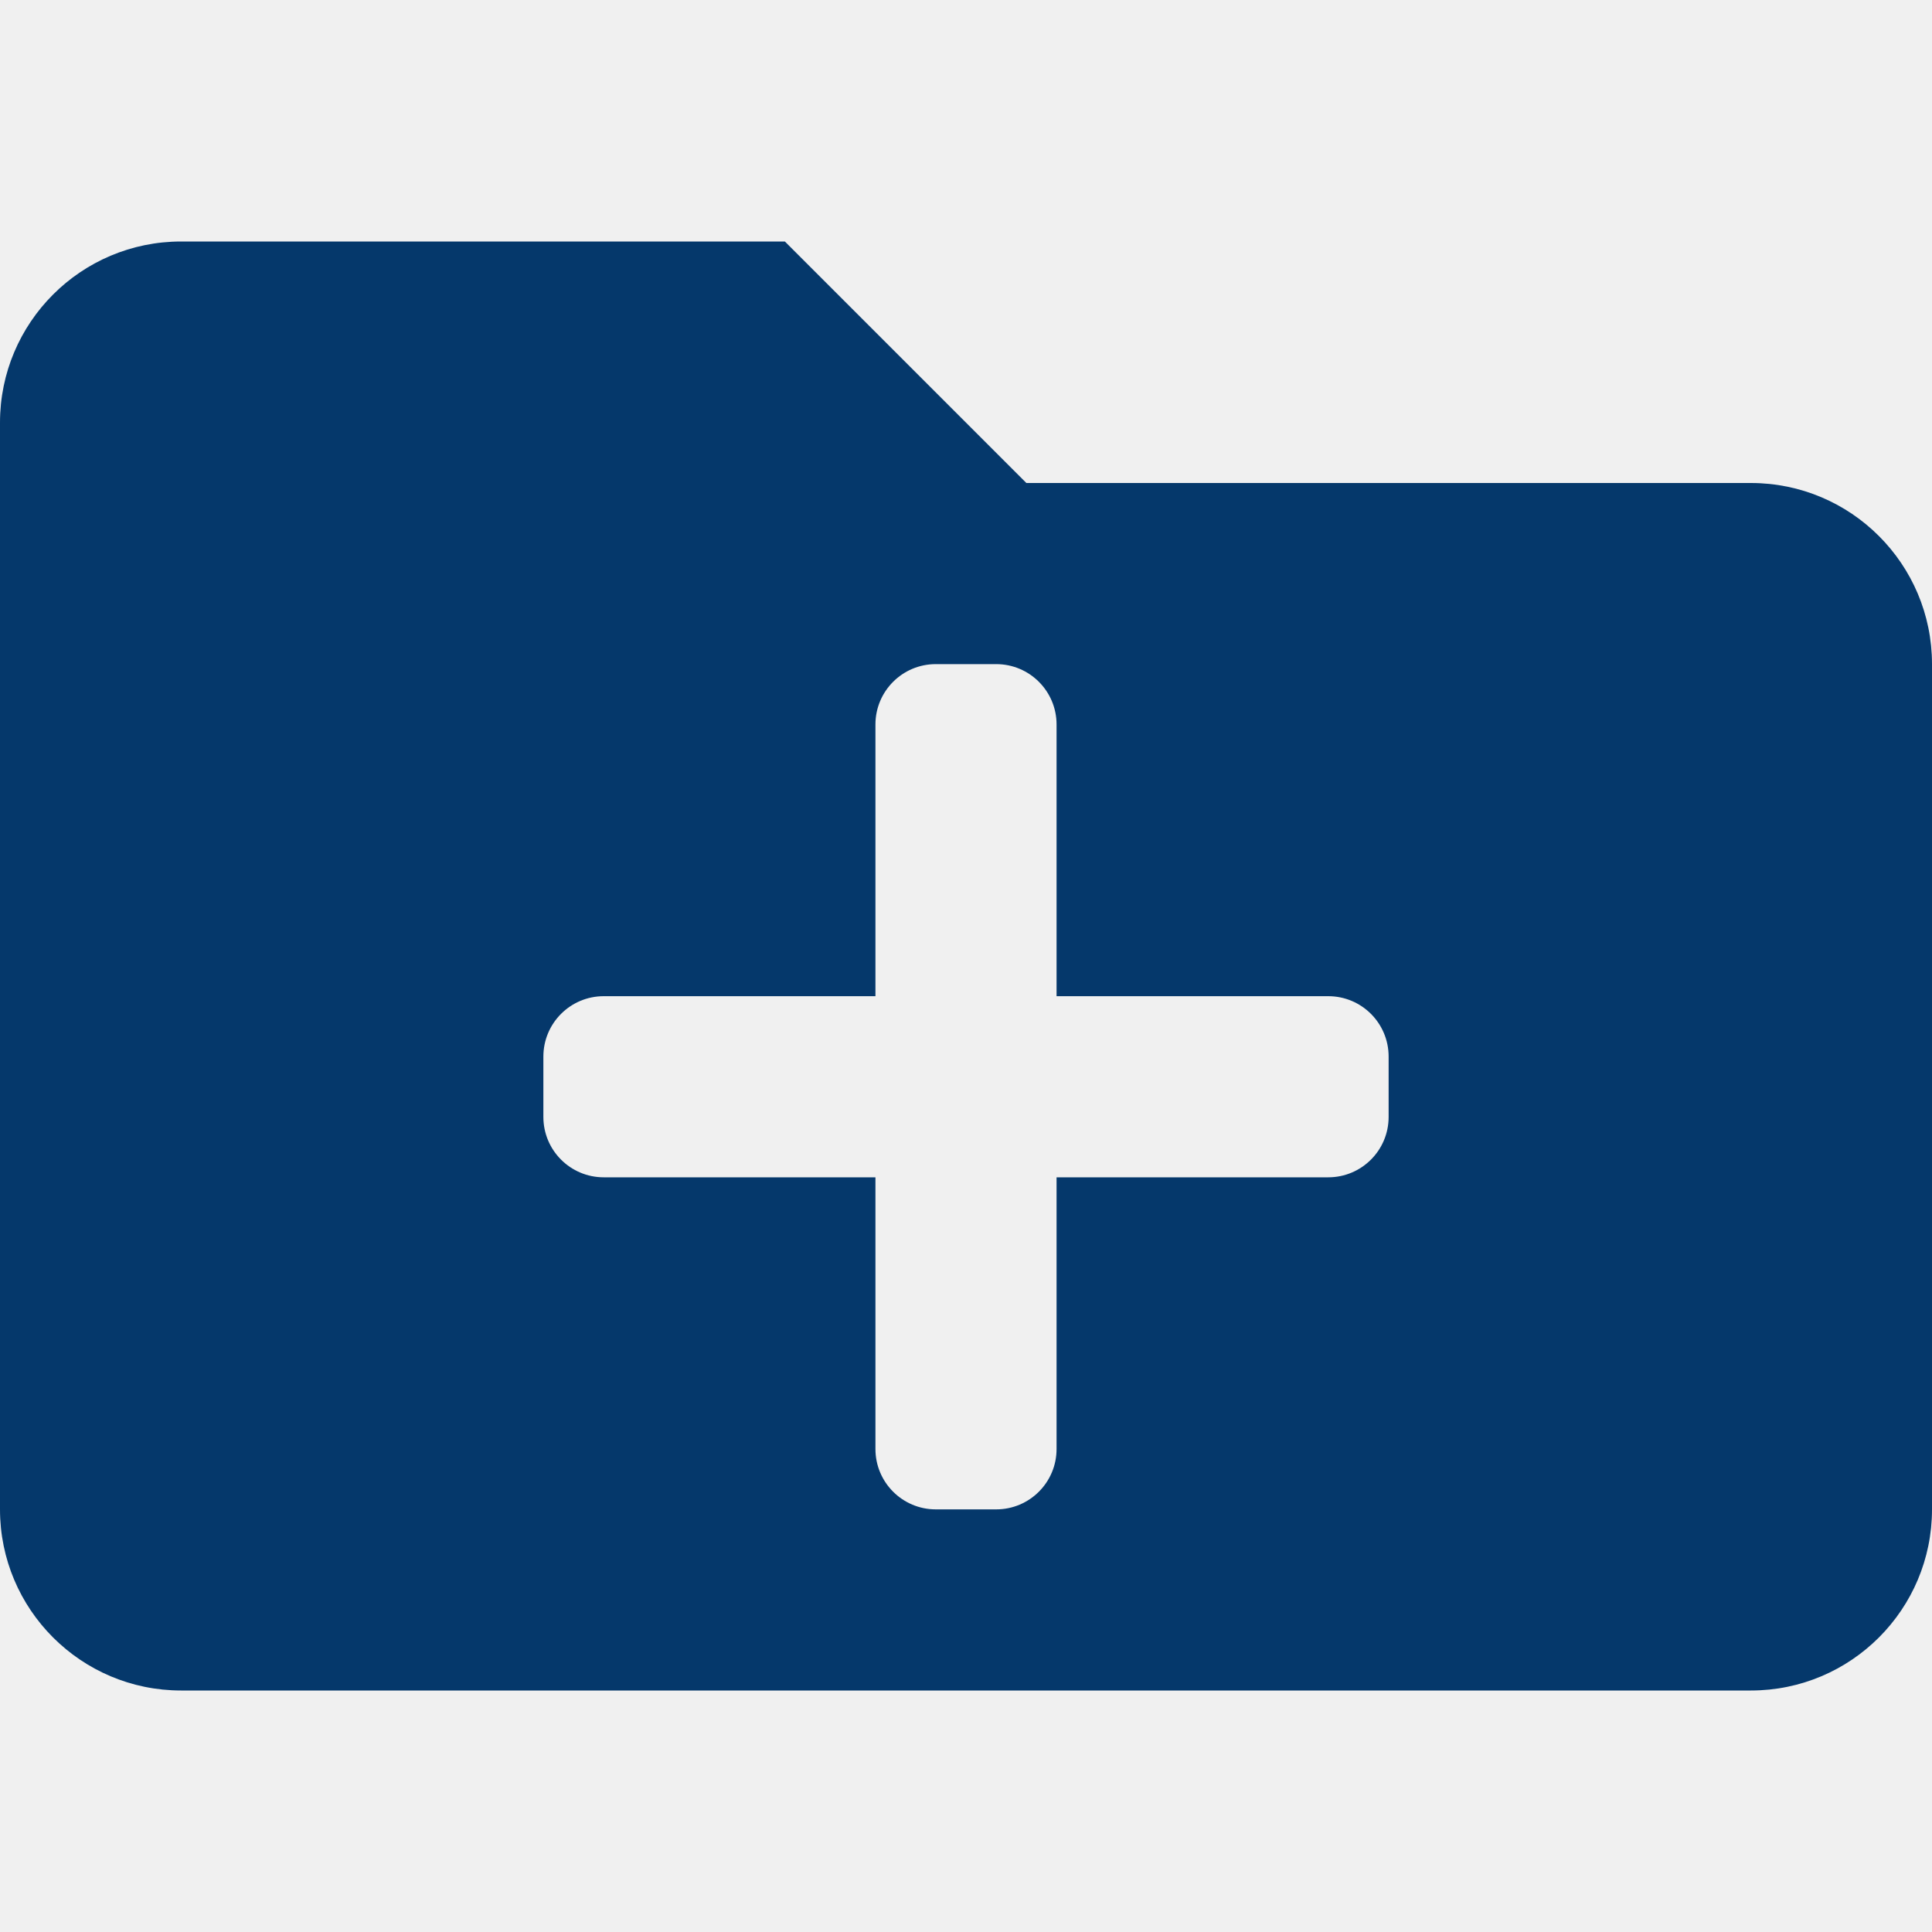
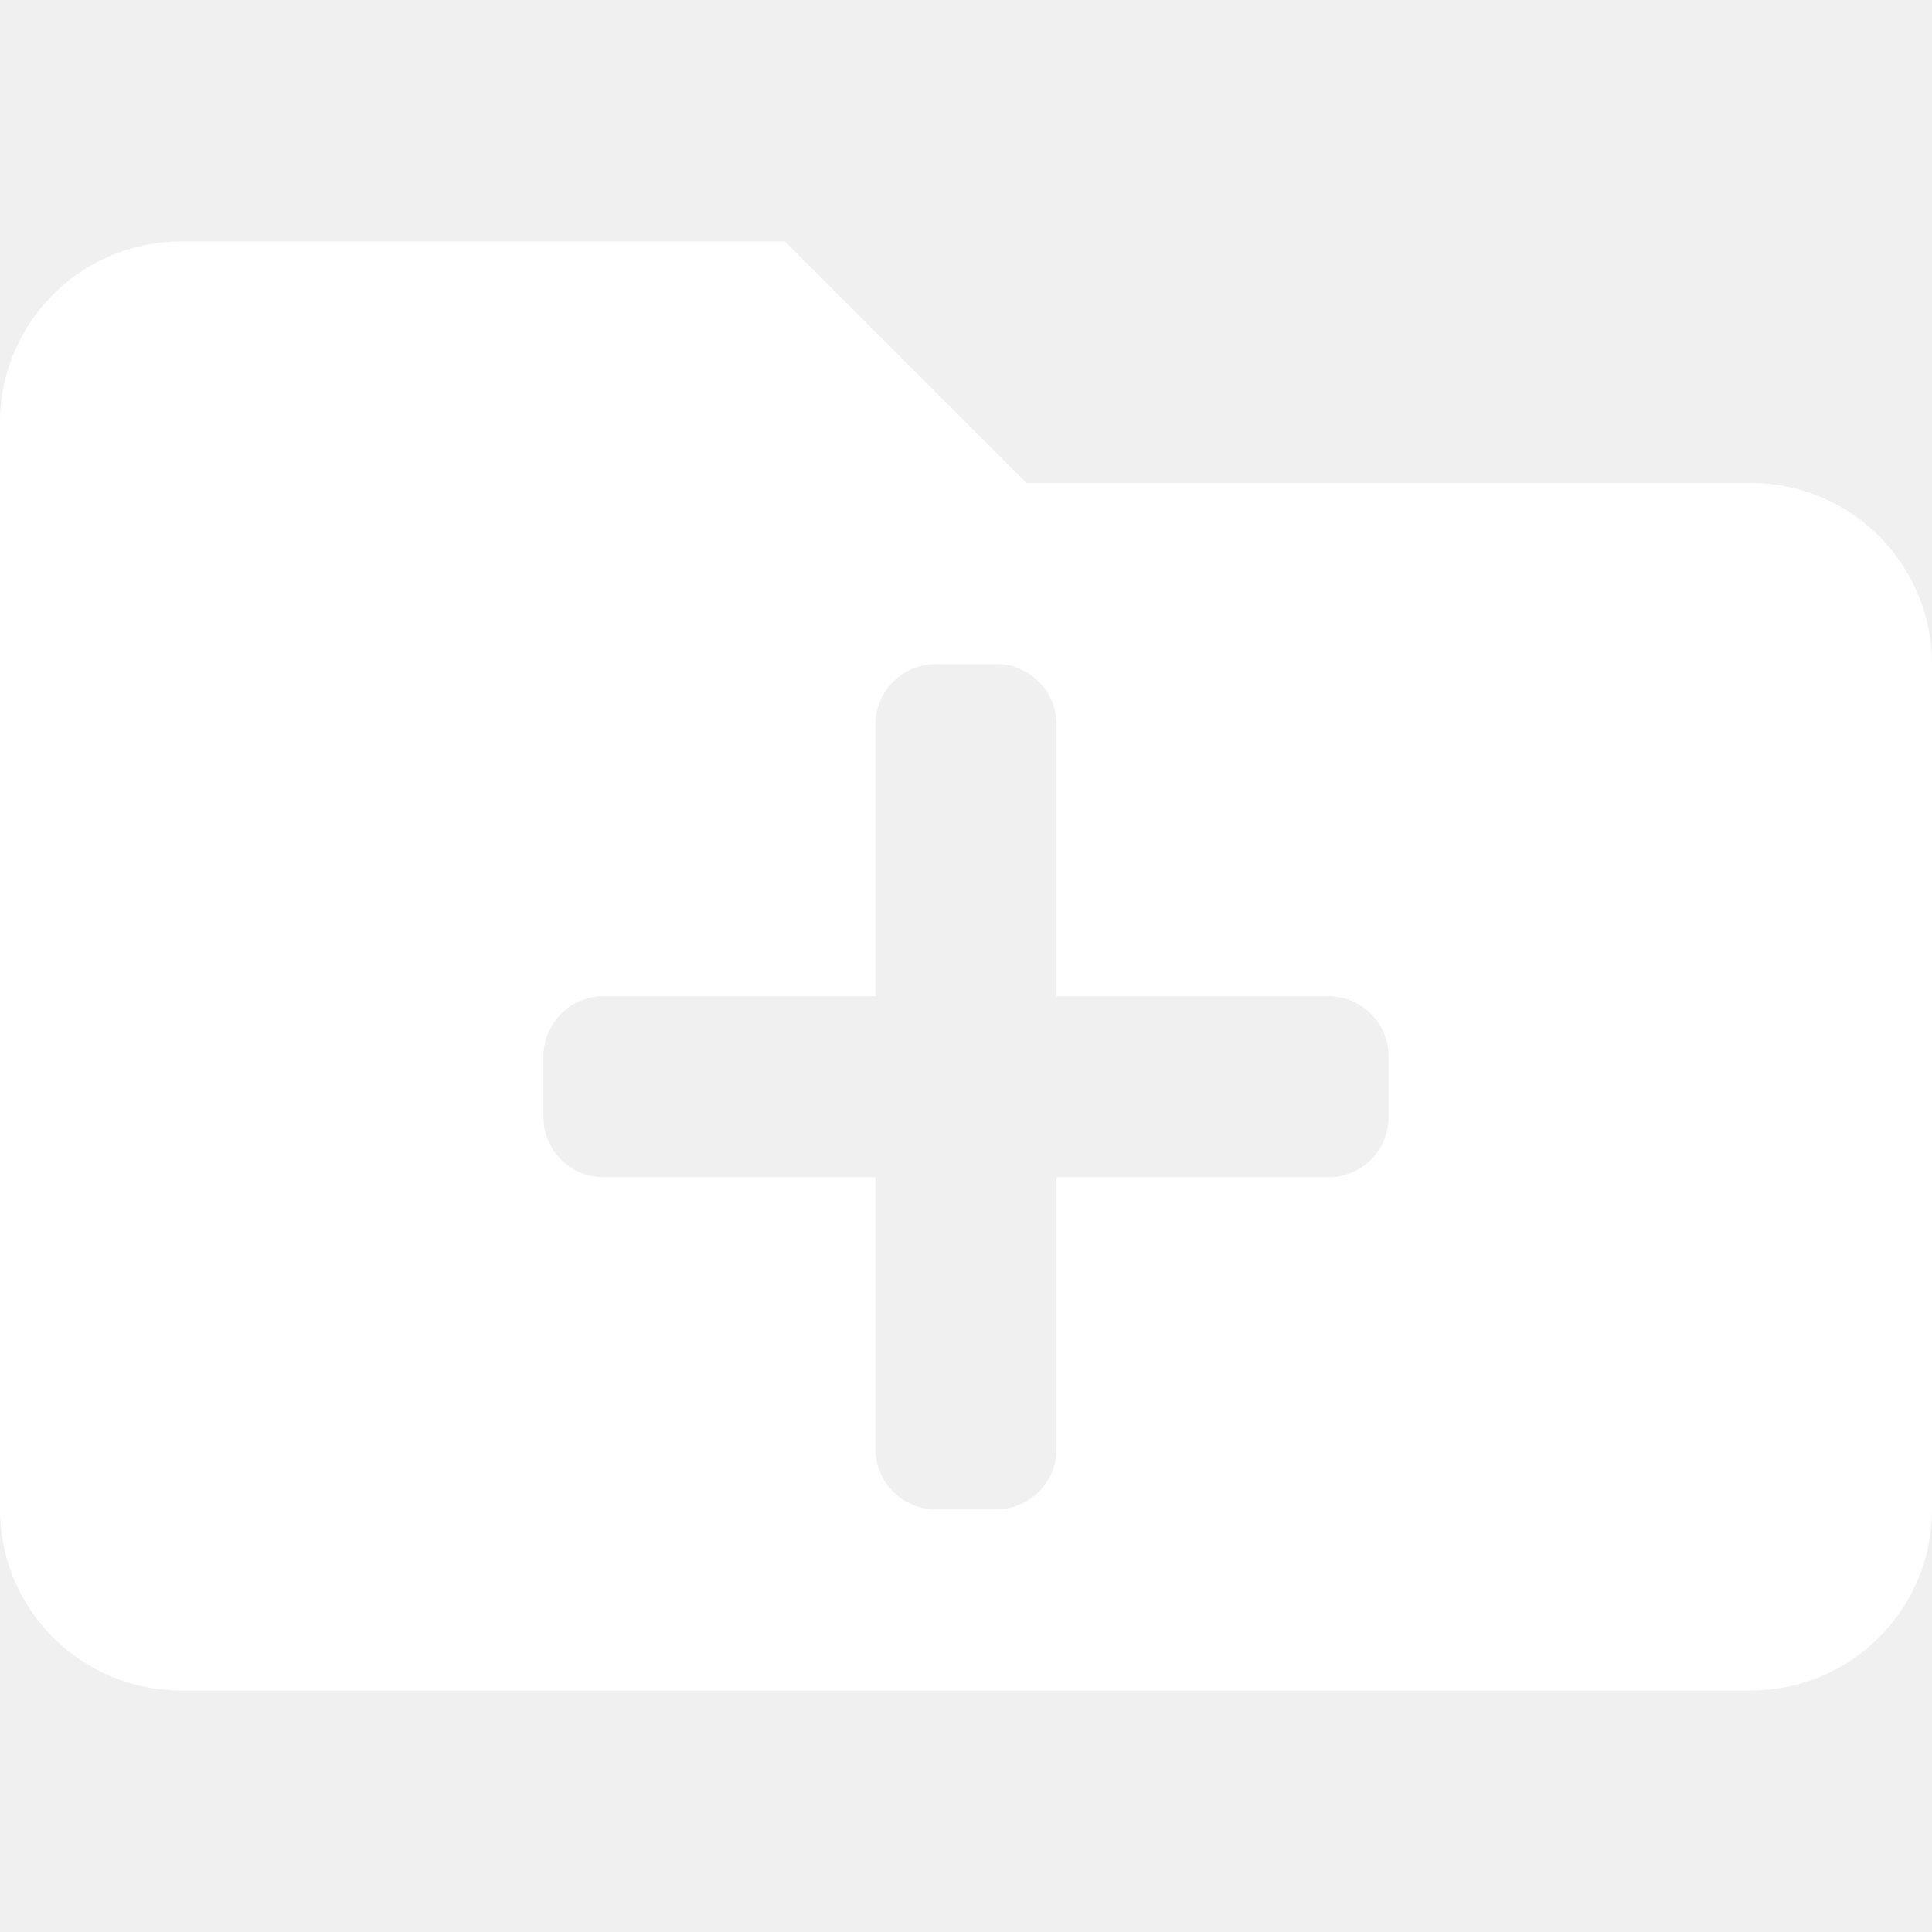
<svg xmlns="http://www.w3.org/2000/svg" aria-hidden="true" focusable="false" data-prefix="fas" data-icon="folder-plus" class="svg-inline--fa fa-folder-plus fa-w-16" role="img" viewBox="0 0 512 512">
-   <path fill="#05386B" d="M464 128H272l-64-64H48C21.49 64 0 85.49 0 112v288c0 26.51 21.49 48 48 48h416c26.51 0 48-21.49 48-48V176c0-26.51-21.49-48-48-48zm-96 168c0 8.84-7.16 16-16 16h-72v72c0 8.84-7.16 16-16 16h-16c-8.84 0-16-7.16-16-16v-72h-72c-8.84 0-16-7.16-16-16v-16c0-8.84 7.16-16 16-16h72v-72c0-8.84 7.16-16 16-16h16c8.84 0 16 7.16 16 16v72h72c8.84 0 16 7.16 16 16v16z" />
+   <path fill="#fff" d="M464 128H272l-64-64H48C21.49 64 0 85.49 0 112v288c0 26.51 21.49 48 48 48h416c26.51 0 48-21.49 48-48V176c0-26.51-21.49-48-48-48zm-96 168c0 8.84-7.16 16-16 16h-72v72c0 8.84-7.16 16-16 16h-16c-8.84 0-16-7.16-16-16v-72h-72c-8.84 0-16-7.16-16-16v-16c0-8.84 7.16-16 16-16h72v-72c0-8.84 7.16-16 16-16h16c8.84 0 16 7.16 16 16v72h72c8.84 0 16 7.16 16 16v16z" />
</svg>
